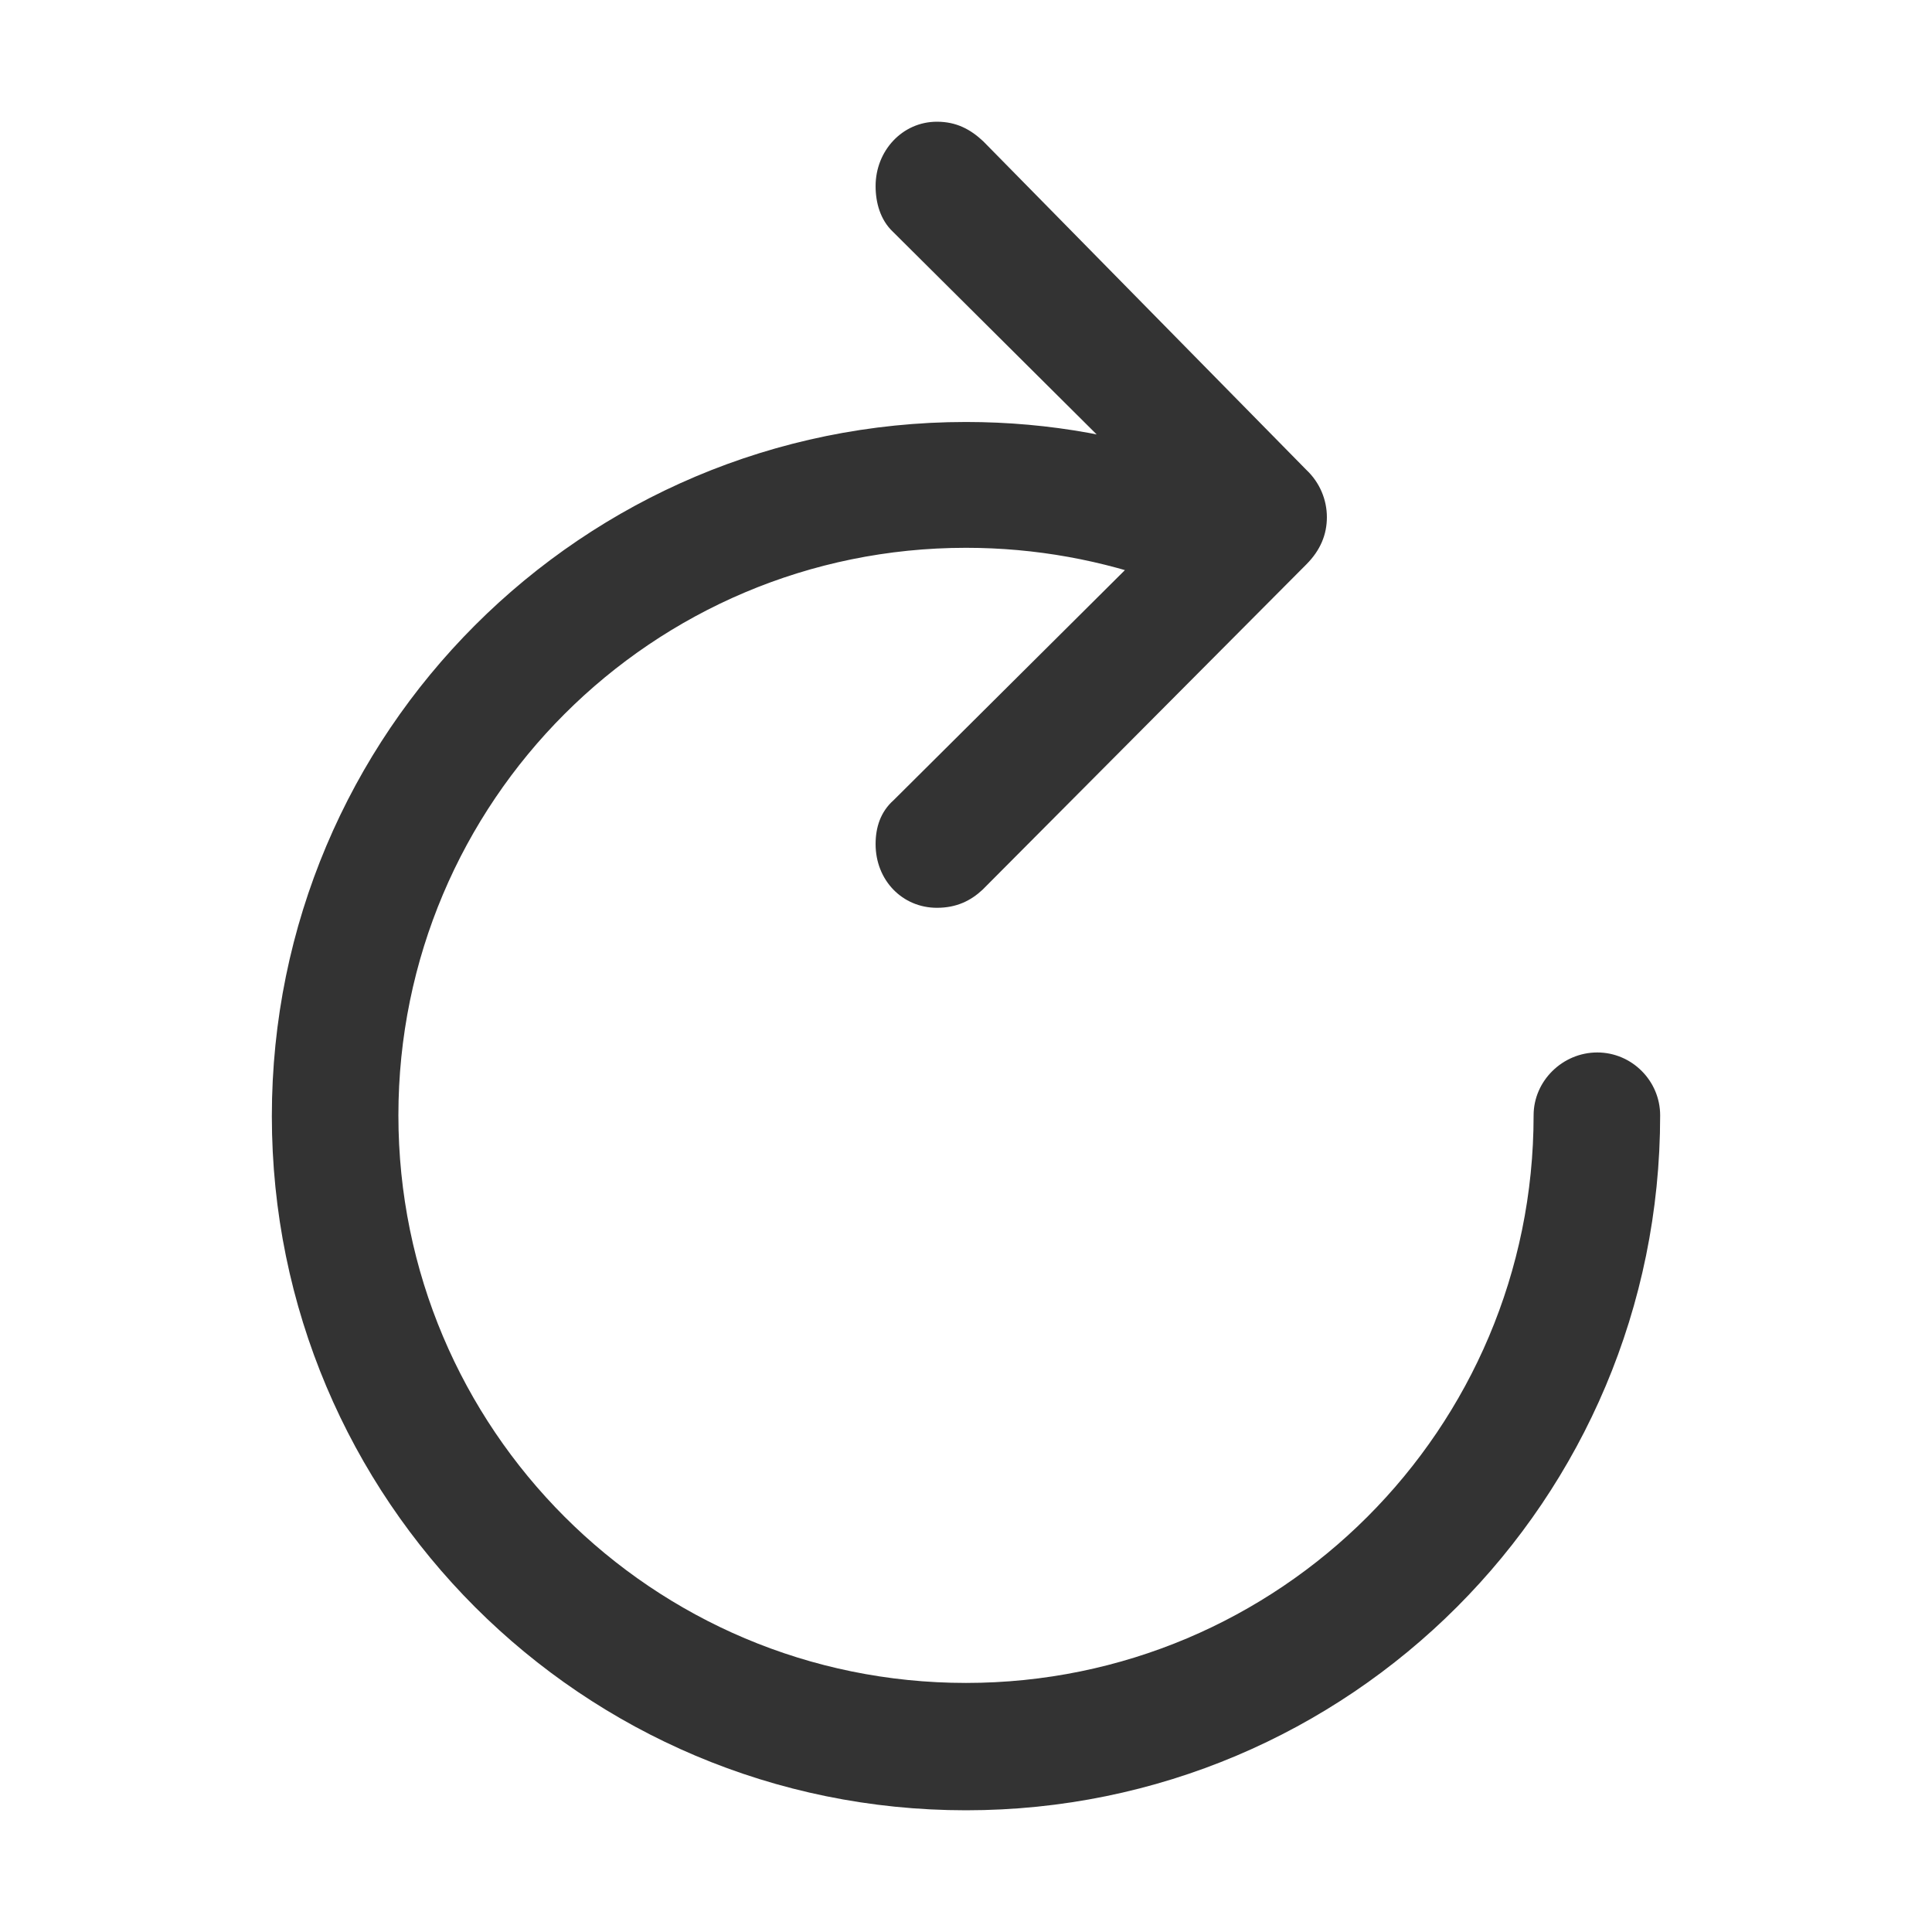
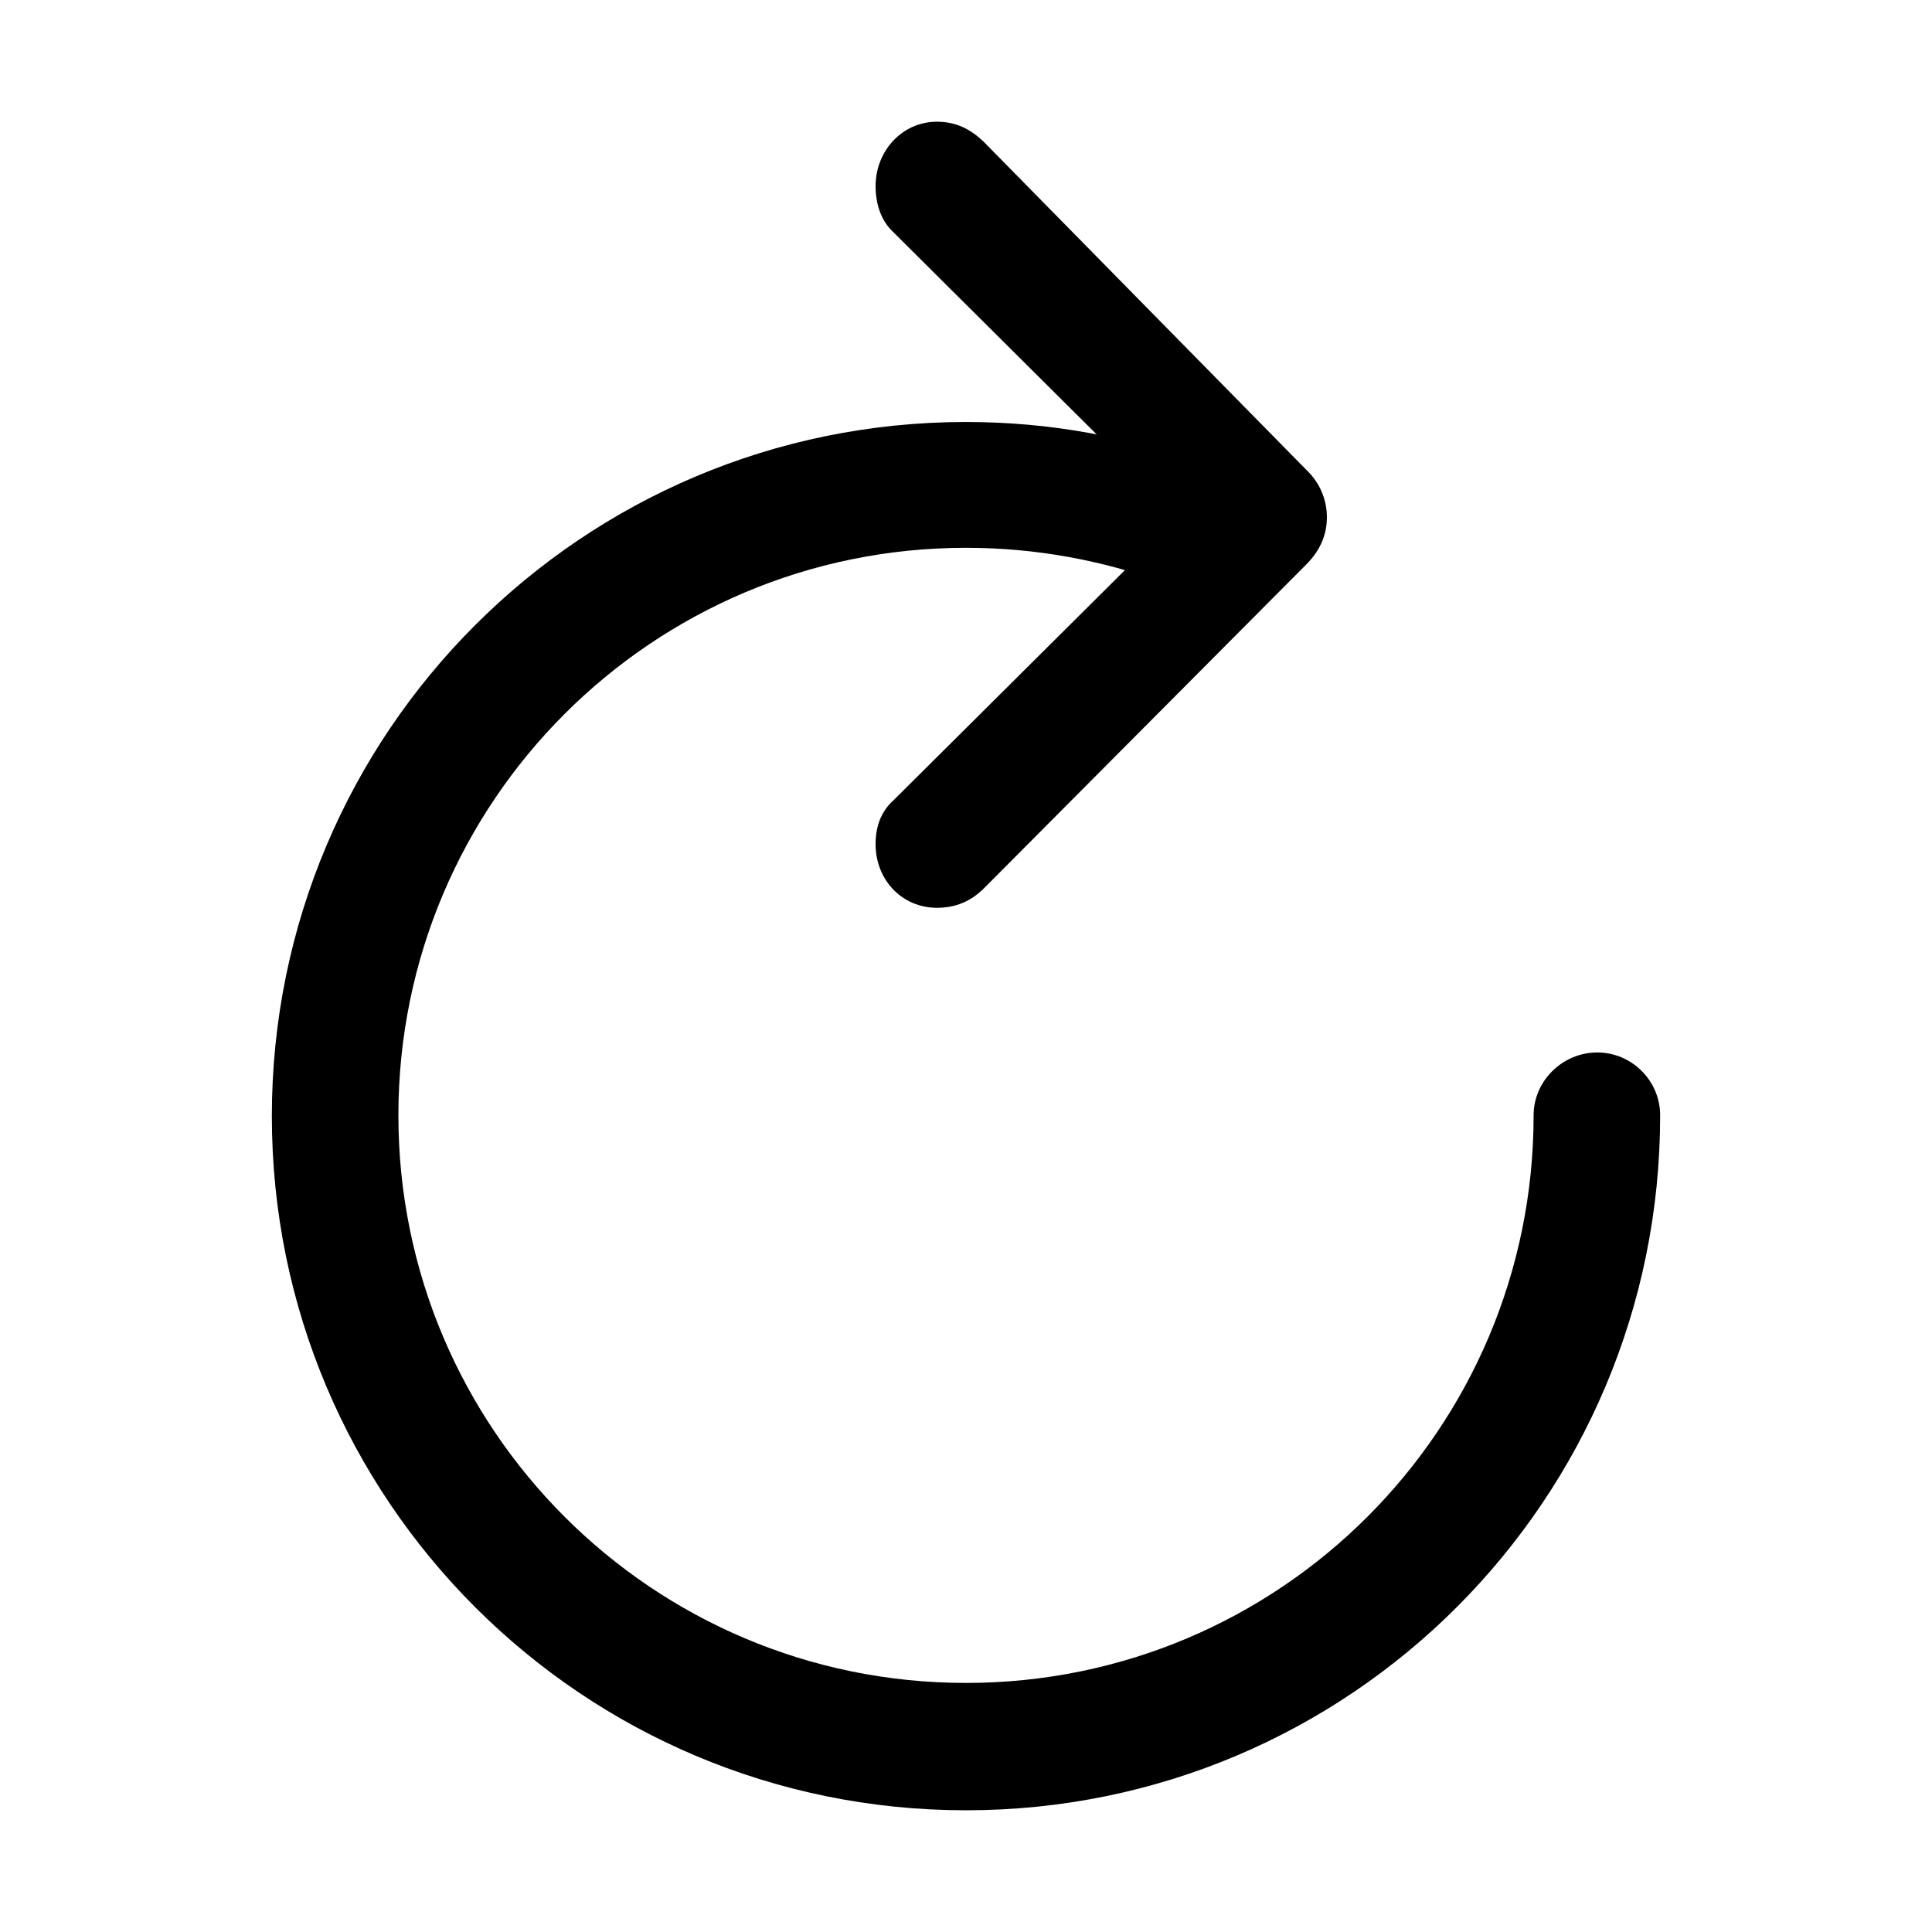
<svg xmlns="http://www.w3.org/2000/svg" preserveAspectRatio="none" overflow="visible" style="display: block;" width="24" height="24" viewBox="0 0 24 24" fill="none">
  <g id="HarmonyOS Icon">
-     <path id="Vector" d="M12 22.488C16.766 22.488 20.623 18.631 20.623 13.855C20.623 13.426 20.271 13.074 19.842 13.074C19.412 13.074 19.051 13.426 19.051 13.855C19.051 17.752 15.896 20.906 12 20.906C8.104 20.906 4.949 17.752 4.949 13.855C4.949 9.959 8.104 6.805 12 6.805C12.869 6.805 13.699 6.961 14.471 7.244C14.969 7.439 15.555 7.156 15.565 6.551C15.574 6.053 15.203 5.867 14.94 5.769C14.041 5.428 13.045 5.242 12 5.242C7.234 5.242 3.377 9.1 3.377 13.865C3.377 18.631 7.234 22.488 12 22.488ZM14.646 6.414L11.102 9.939C10.936 10.086 10.877 10.281 10.877 10.486C10.877 10.935 11.209 11.277 11.639 11.277C11.883 11.277 12.059 11.189 12.205 11.053L16.229 7.01C16.404 6.834 16.483 6.639 16.483 6.424C16.483 6.209 16.395 5.994 16.229 5.838L12.215 1.756C12.059 1.609 11.883 1.512 11.639 1.512C11.209 1.512 10.877 1.873 10.877 2.312C10.877 2.518 10.936 2.732 11.092 2.879L14.646 6.414Z" fill="currentColor" fill-opacity="0.8" />
+     <path id="Vector" d="M12 22.488C16.766 22.488 20.623 18.631 20.623 13.855C20.623 13.426 20.271 13.074 19.842 13.074C19.412 13.074 19.051 13.426 19.051 13.855C19.051 17.752 15.896 20.906 12 20.906C8.104 20.906 4.949 17.752 4.949 13.855C4.949 9.959 8.104 6.805 12 6.805C12.869 6.805 13.699 6.961 14.471 7.244C14.969 7.439 15.555 7.156 15.565 6.551C15.574 6.053 15.203 5.867 14.94 5.769C14.041 5.428 13.045 5.242 12 5.242C7.234 5.242 3.377 9.1 3.377 13.865C3.377 18.631 7.234 22.488 12 22.488ZM14.646 6.414L11.102 9.939C10.936 10.086 10.877 10.281 10.877 10.486C10.877 10.935 11.209 11.277 11.639 11.277C11.883 11.277 12.059 11.189 12.205 11.053L16.229 7.01C16.404 6.834 16.483 6.639 16.483 6.424C16.483 6.209 16.395 5.994 16.229 5.838L12.215 1.756C12.059 1.609 11.883 1.512 11.639 1.512C11.209 1.512 10.877 1.873 10.877 2.312C10.877 2.518 10.936 2.732 11.092 2.879L14.646 6.414Z" fill="currentColor" />
  </g>
</svg>
